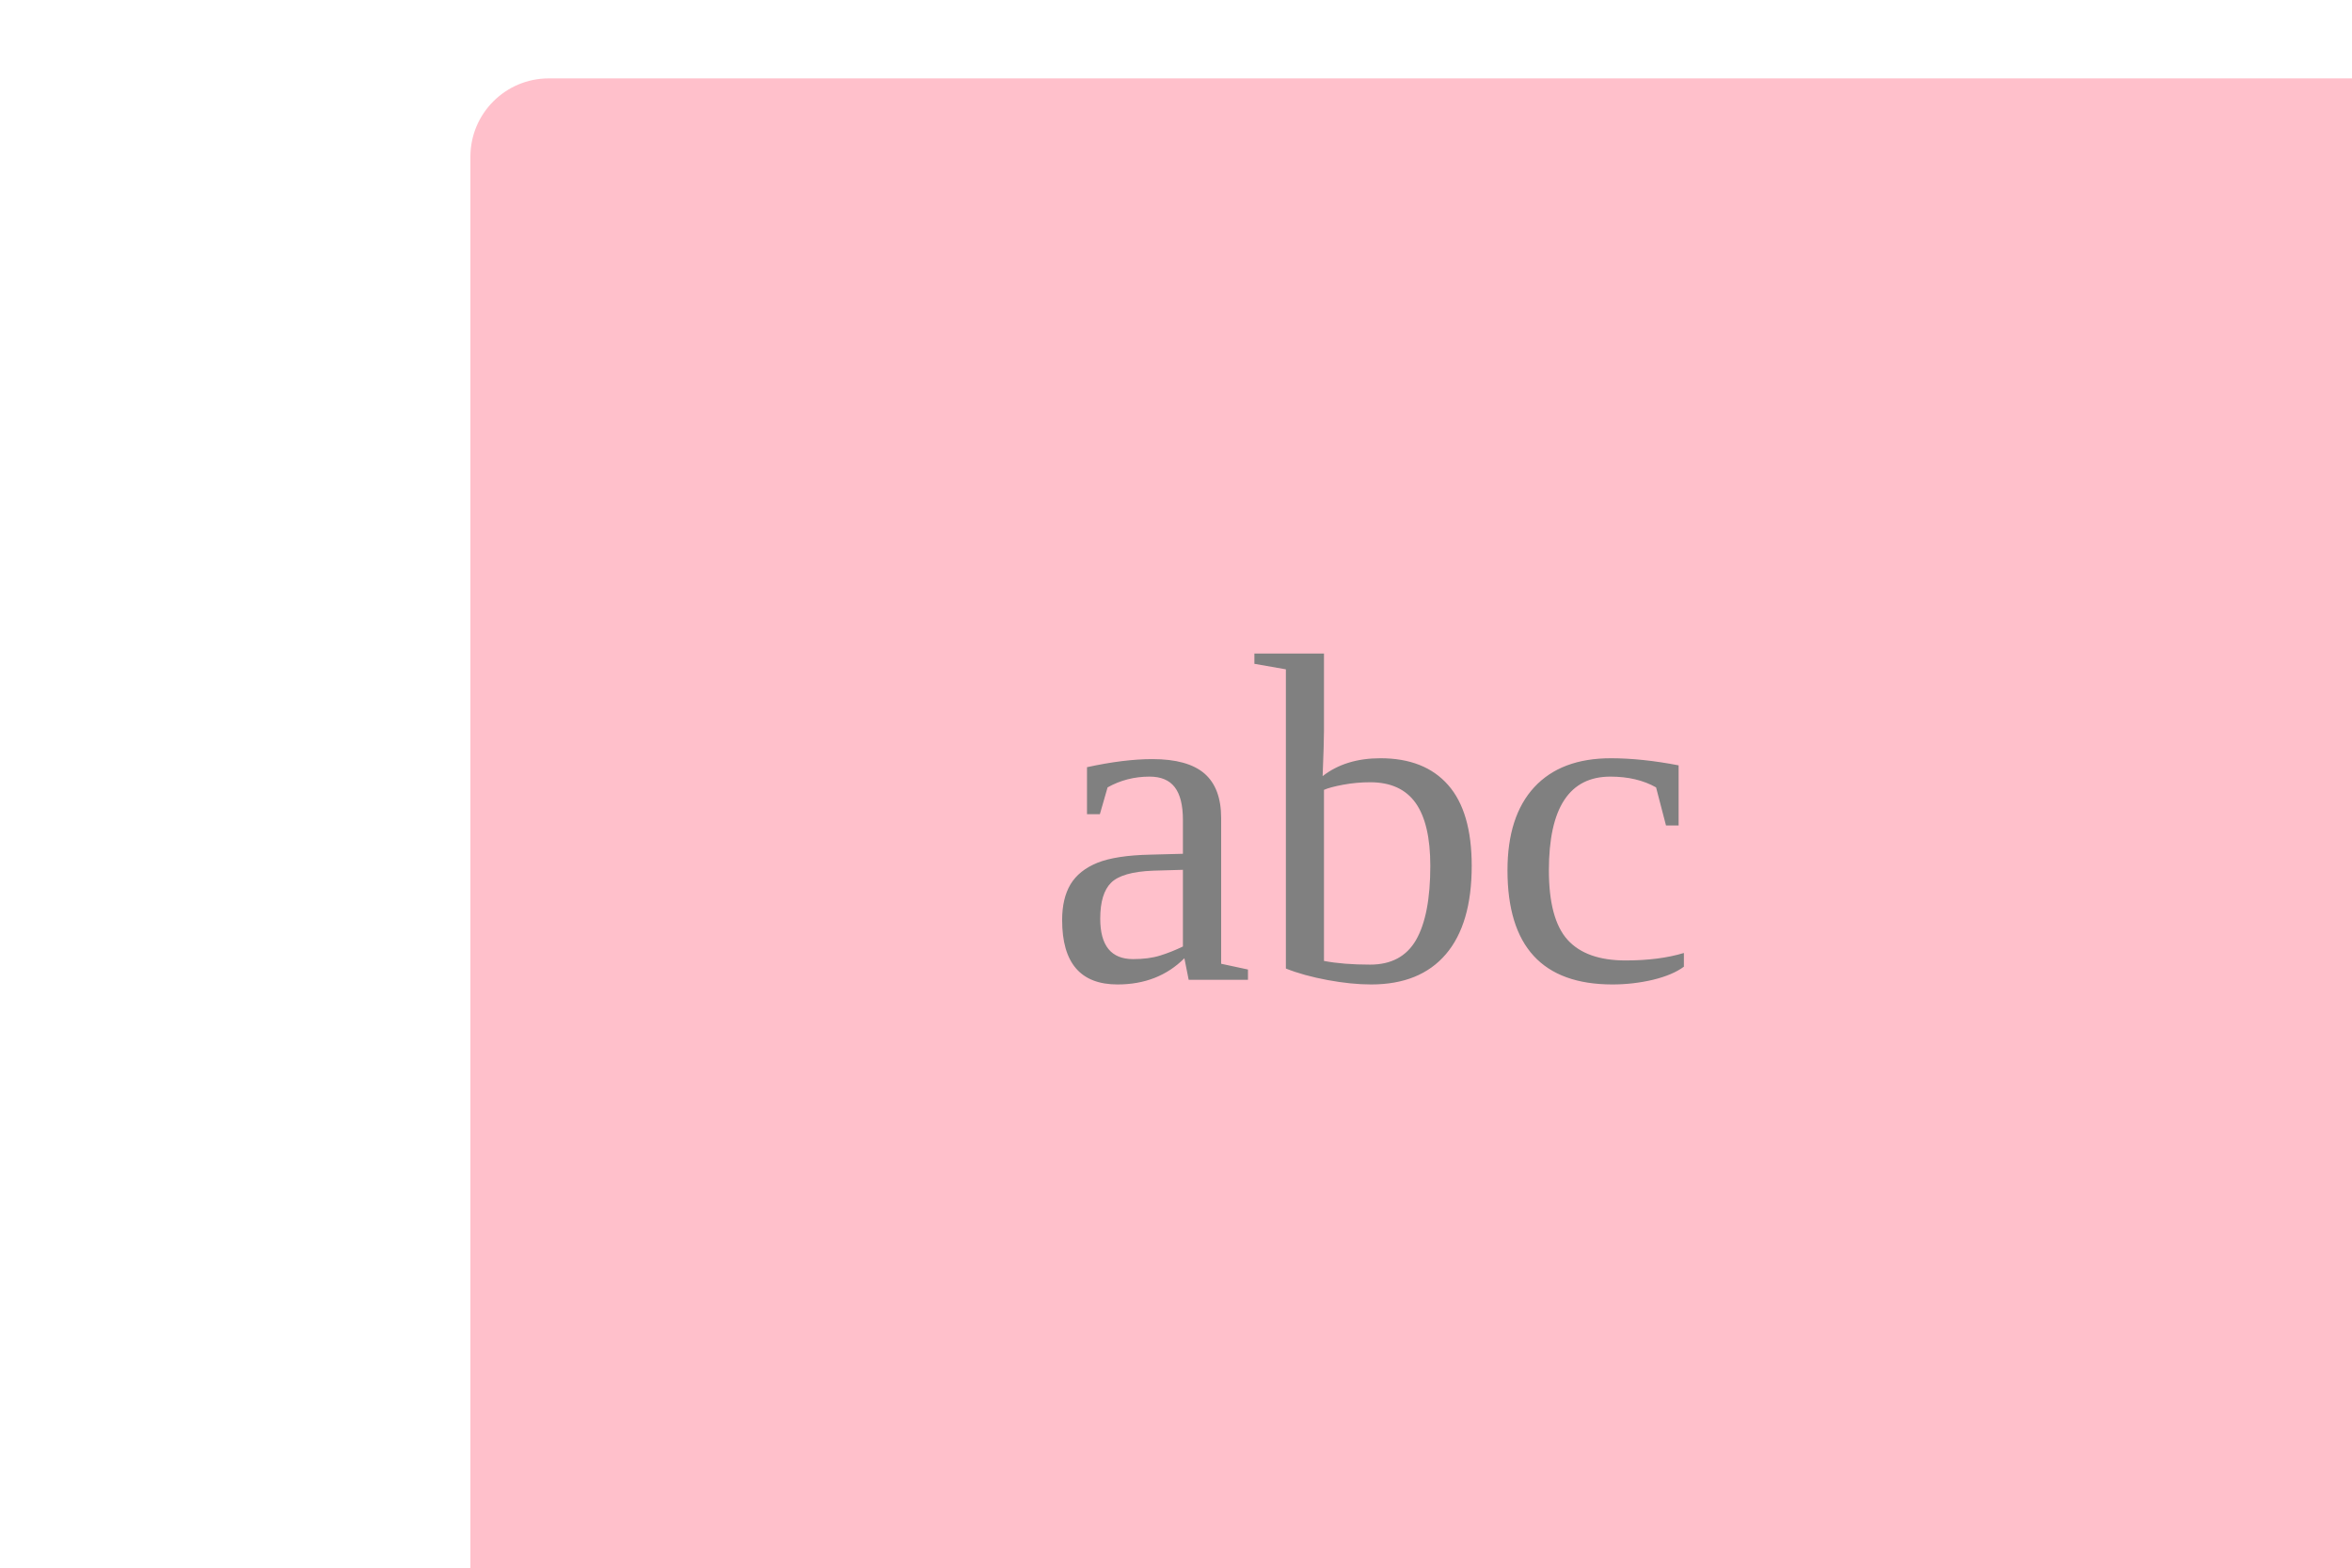
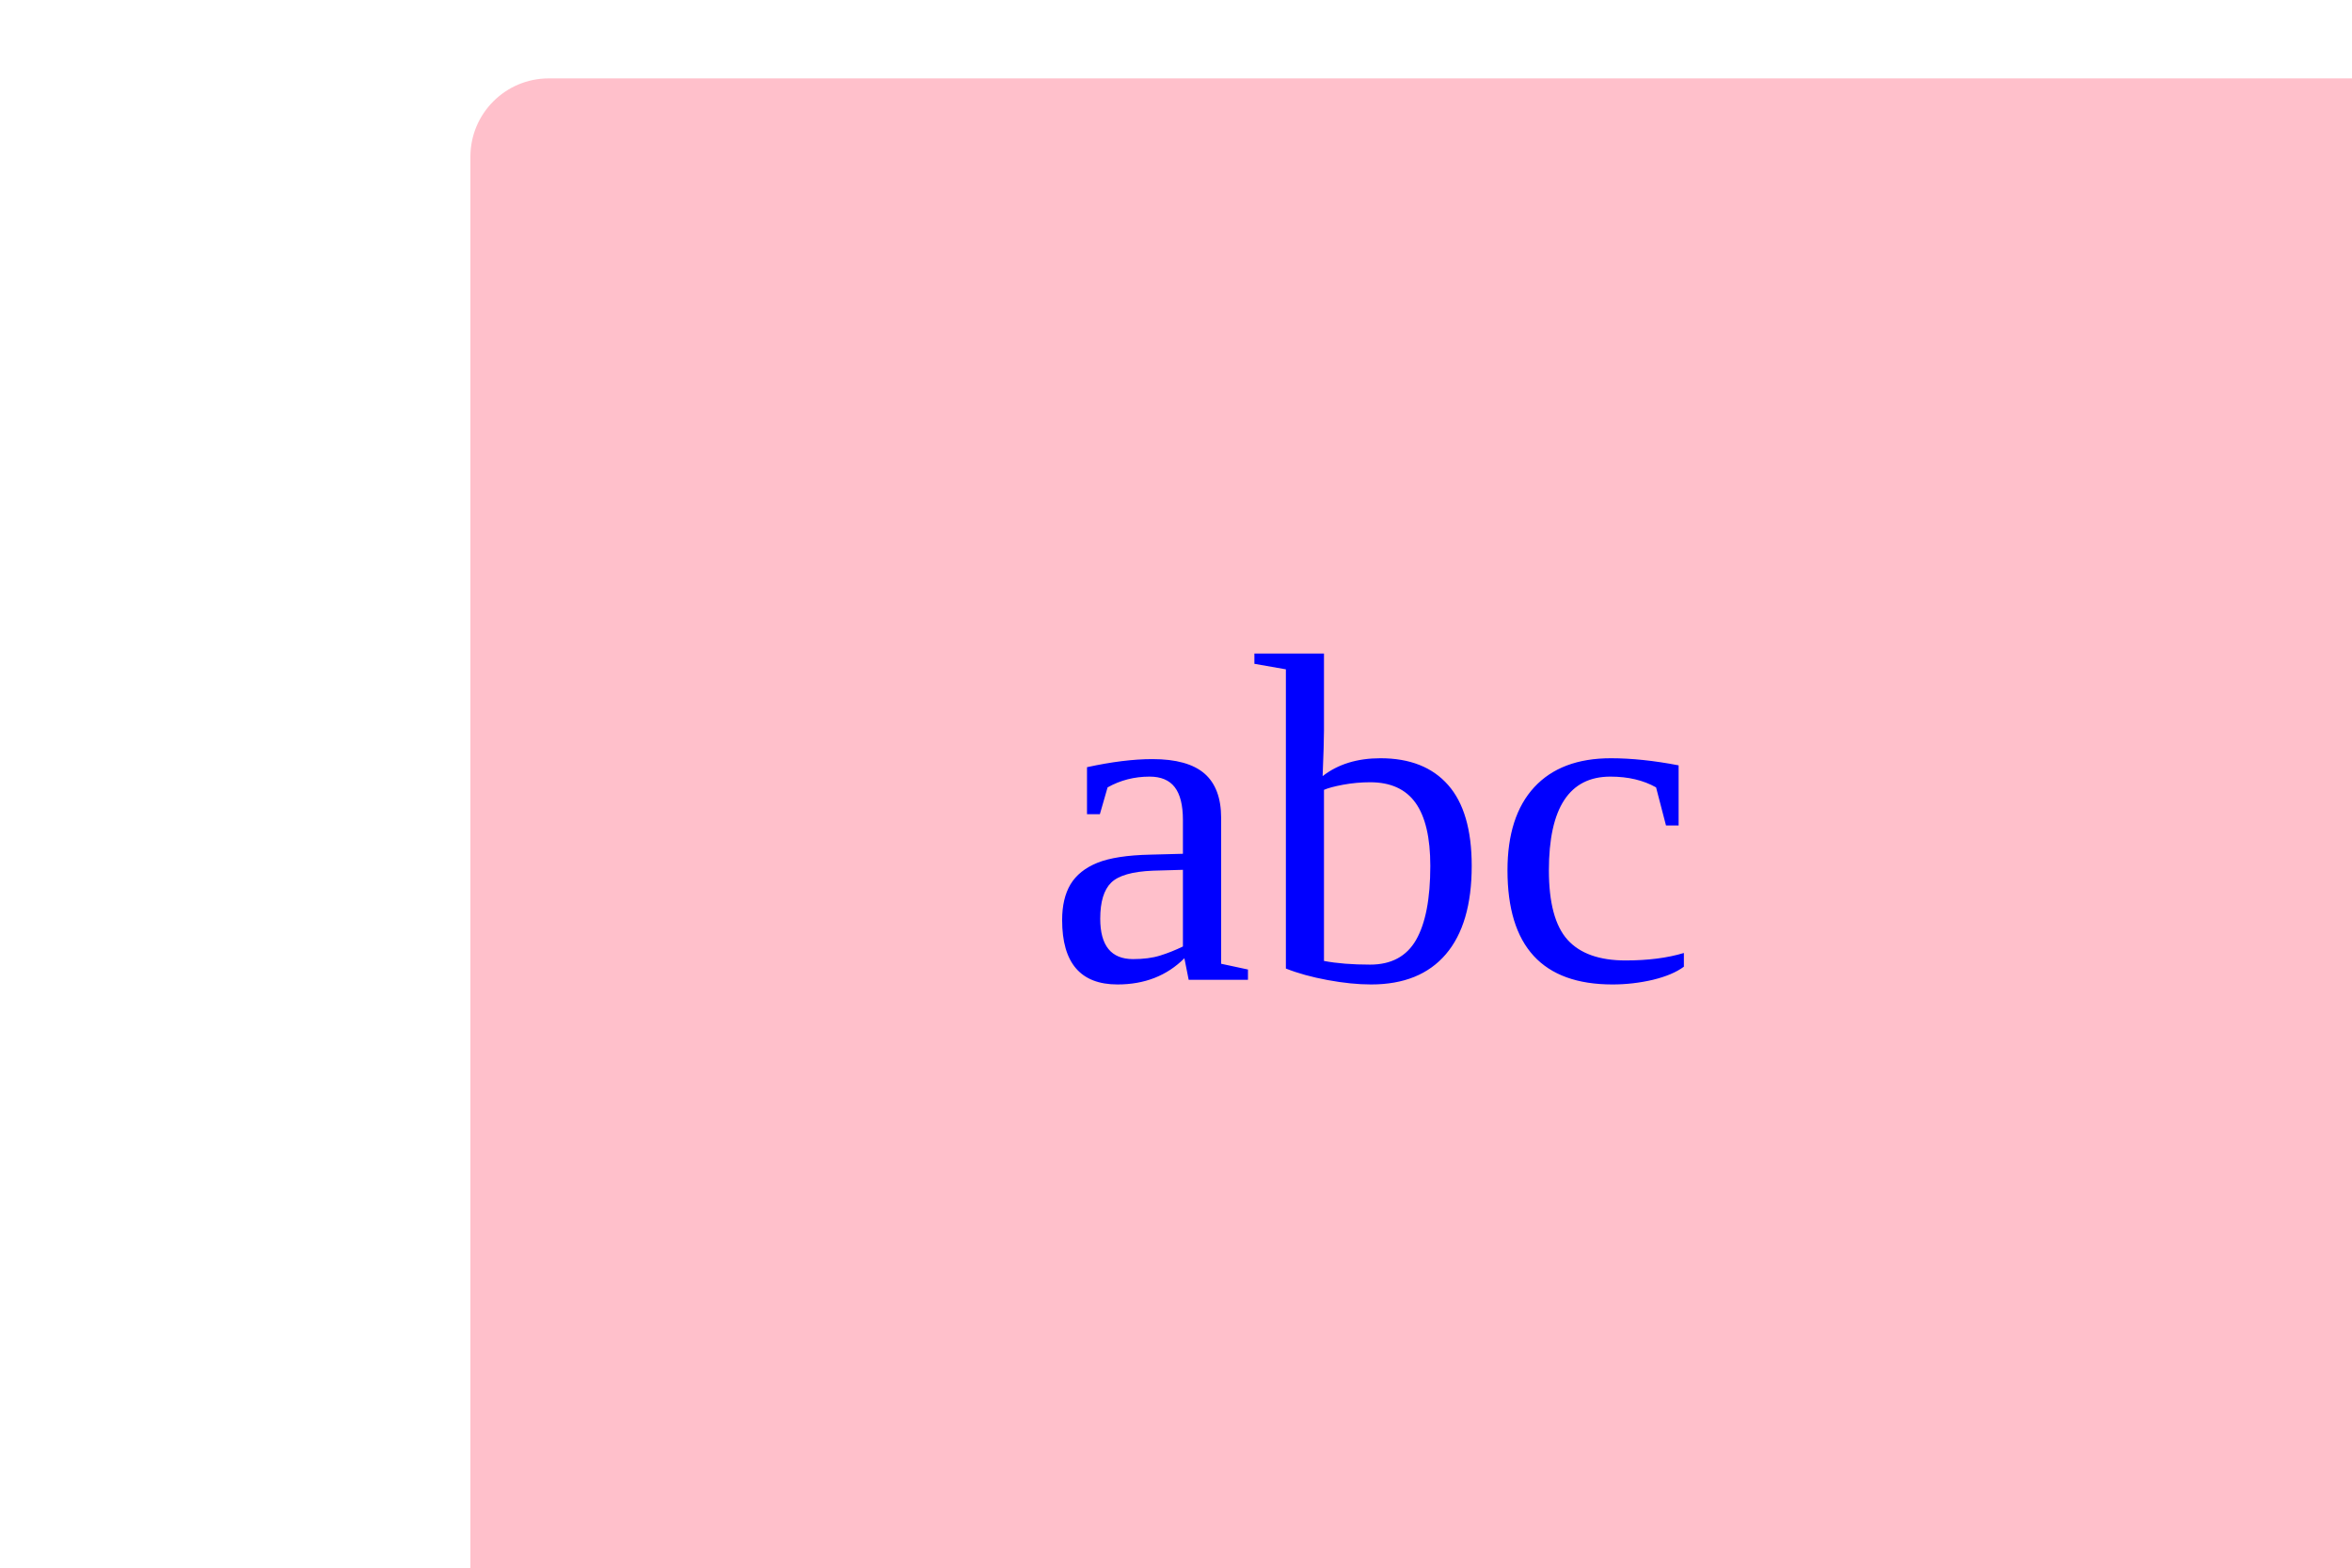
<svg xmlns="http://www.w3.org/2000/svg" width="300" height="200">
  <rect x="60" y="10" rx="10" ry="10" width="300" height="200" fill="pink" />
-   <text x="175" y="125" font-size="60" text-anchor="middle" fill="grey">abc</text>
+   <text x="175" y="125" font-size="60" text-anchor="middle" fill="blue">abc</text>
</svg>
